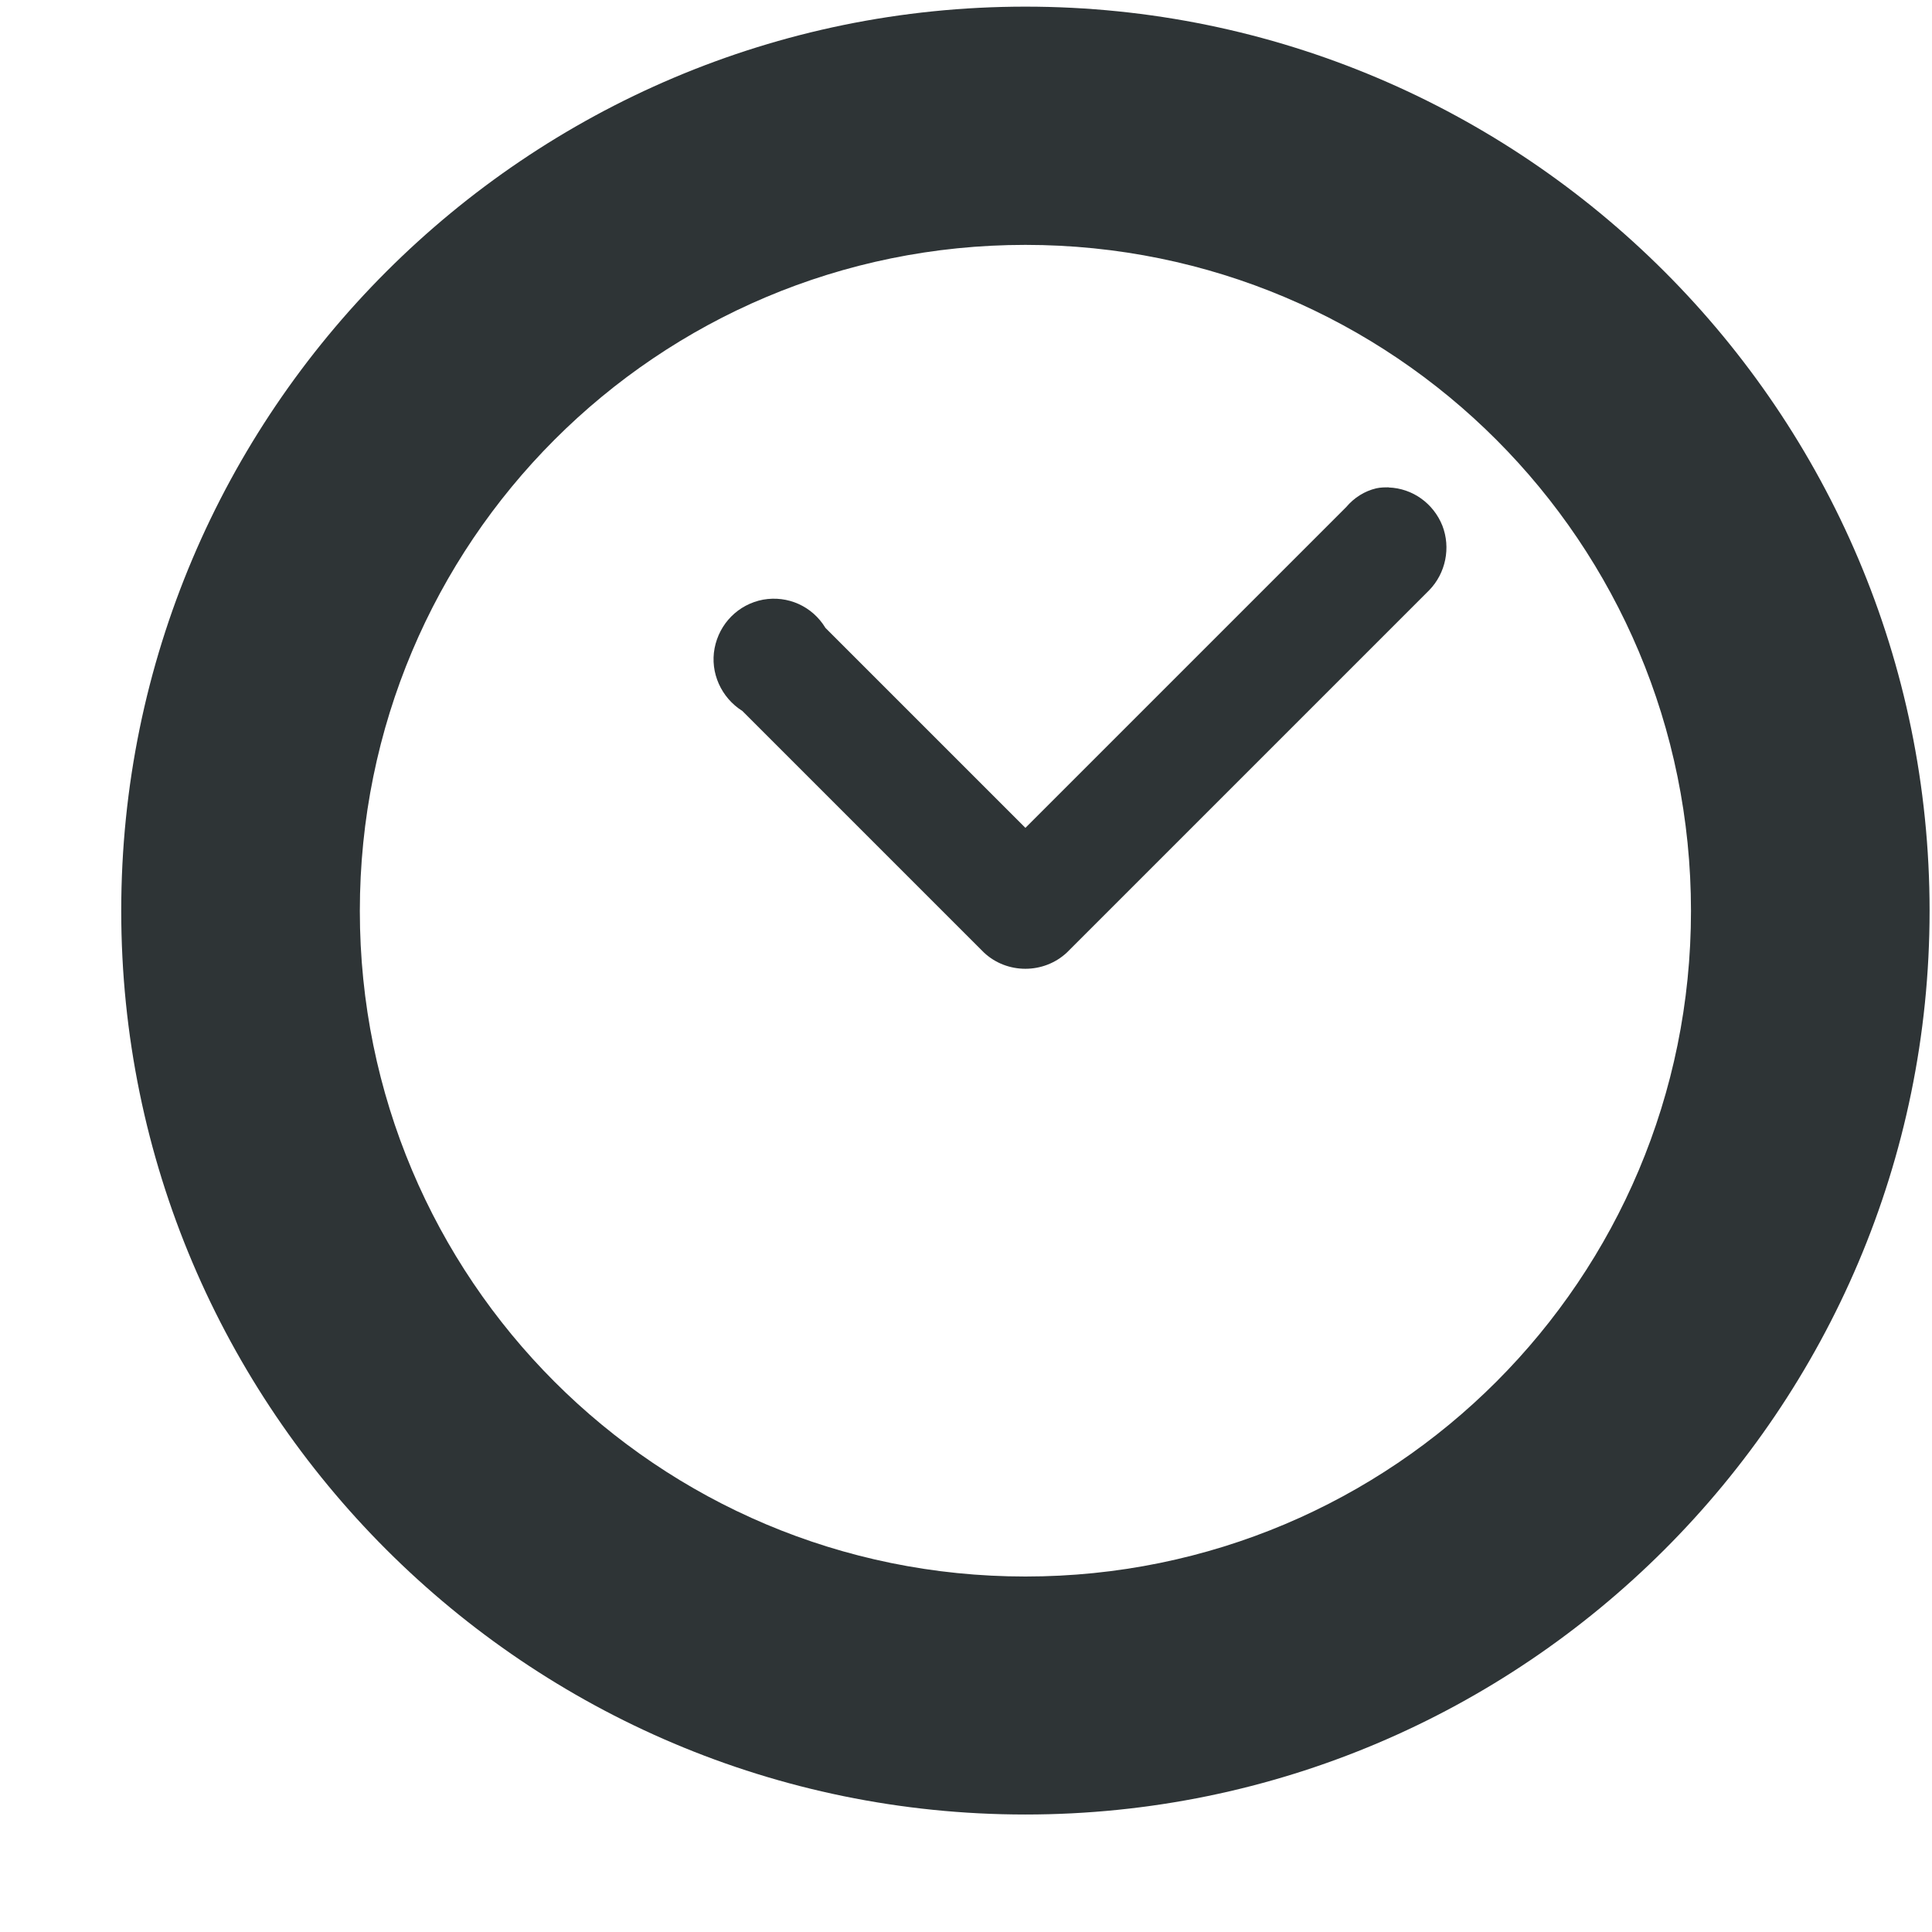
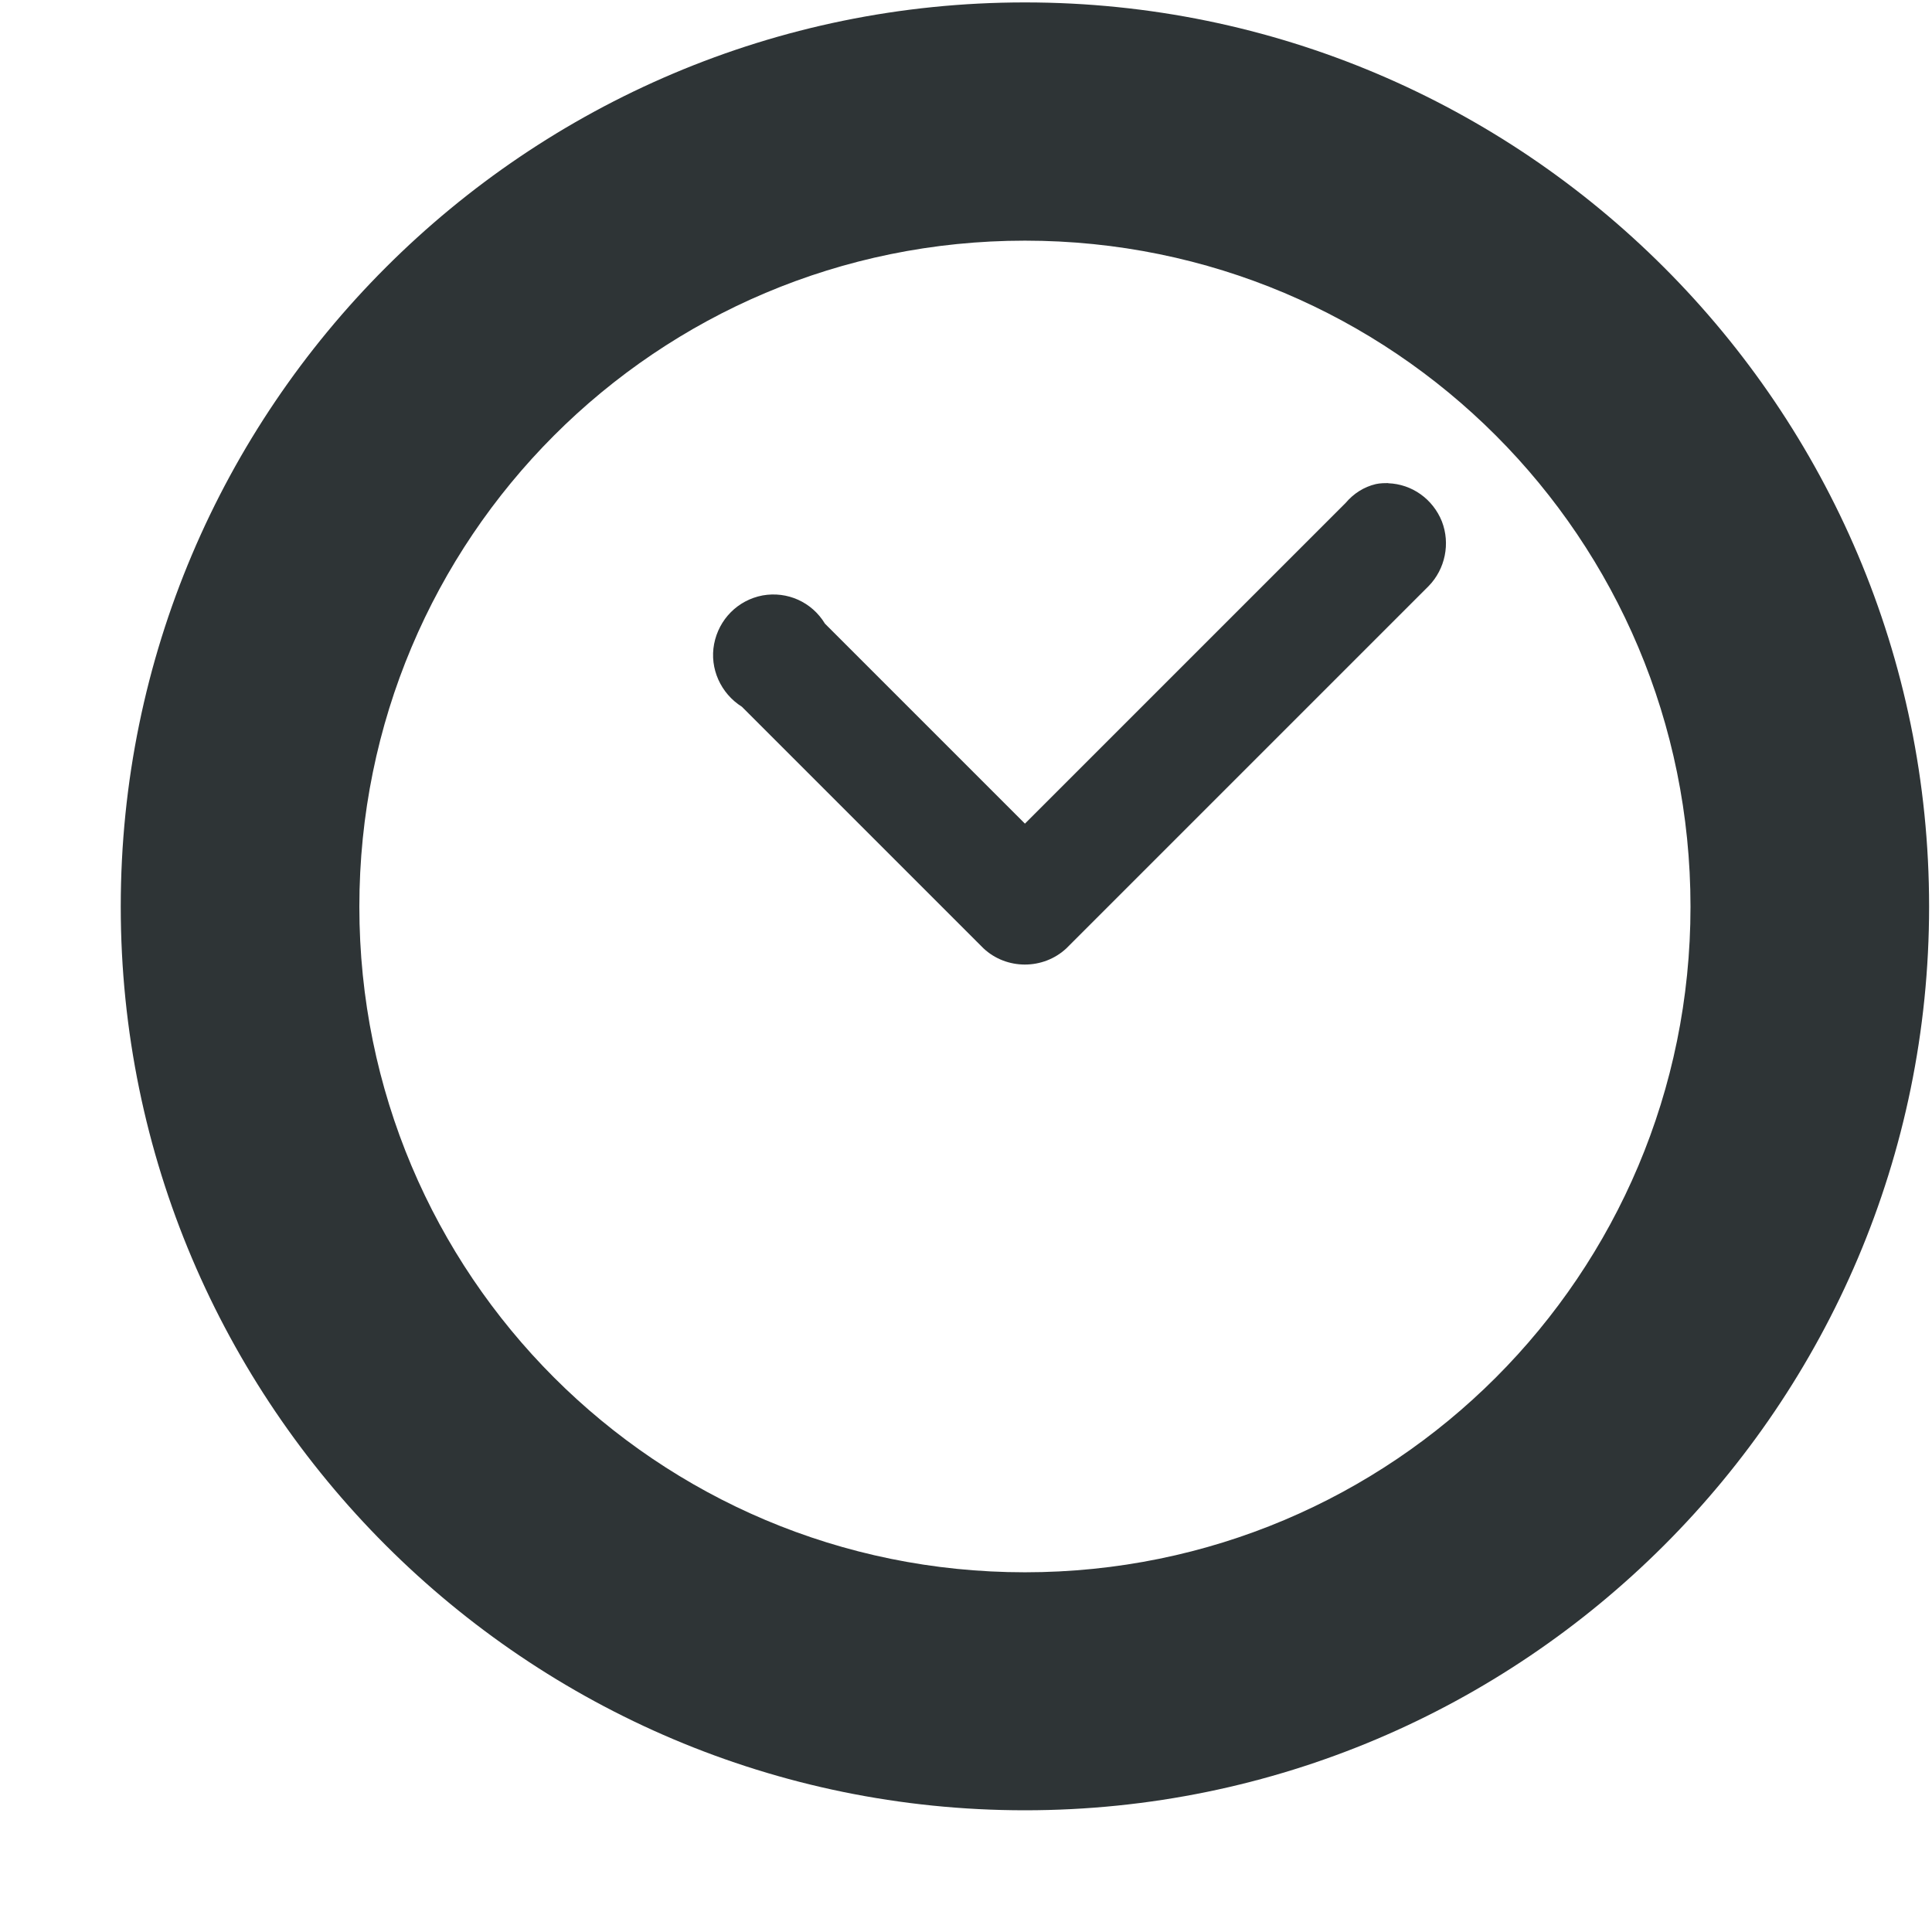
<svg xmlns="http://www.w3.org/2000/svg" height="16px" viewBox="0 0 16 16" width="16px">
-   <path d="m 8.492 0.055 c -4.129 0 -7.488 3.355 -7.488 7.488 c 0 4.129 3.359 7.484 7.488 7.484 c 4.129 0 7.488 -3.355 7.488 -7.484 c 0 -4.133 -3.359 -7.488 -7.488 -7.488 z m 0 1.973 c 3.051 0 5.512 2.465 5.512 5.516 c 0 3.047 -2.461 5.512 -5.512 5.512 c -3.051 0 -5.512 -2.465 -5.512 -5.512 c 0 -3.051 2.461 -5.516 5.512 -5.516 z m 3.008 2.008 c -0.031 0 -0.066 0 -0.102 0.008 c -0.098 0.023 -0.184 0.078 -0.25 0.156 l -2.656 2.656 l -1.656 -1.656 c -0.109 -0.18 -0.312 -0.27 -0.516 -0.234 c -0.207 0.039 -0.363 0.199 -0.402 0.402 c -0.039 0.203 0.055 0.41 0.23 0.52 l 2 2 c 0.191 0.18 0.496 0.18 0.688 0 l 3 -3 c 0.137 -0.141 0.18 -0.352 0.109 -0.535 c -0.074 -0.184 -0.246 -0.309 -0.445 -0.316 z m 0 0" fill="#2e3436" />
+   <path d="m 8.488 0.02 c -4.129 0 -7.488 3.355 -7.488 7.488 c 0 4.129 3.359 7.484 7.488 7.484 c 4.129 0 7.488 -3.355 7.488 -7.484 c 0 -4.133 -3.359 -7.488 -7.488 -7.488 z m 0 1.973 c 3.051 0 5.512 2.465 5.512 5.516 c 0 3.047 -2.461 5.512 -5.512 5.512 s -5.512 -2.465 -5.512 -5.512 c 0 -3.051 2.461 -5.516 5.512 -5.516 z m 3.008 2.008 c -0.031 0 -0.066 0 -0.102 0.008 c -0.098 0.023 -0.184 0.078 -0.25 0.156 l -2.656 2.656 l -1.656 -1.656 c -0.109 -0.18 -0.312 -0.27 -0.516 -0.234 c -0.207 0.039 -0.363 0.199 -0.402 0.402 c -0.039 0.203 0.055 0.41 0.23 0.52 l 2 2 c 0.191 0.18 0.496 0.18 0.688 0 l 3 -3 c 0.137 -0.141 0.18 -0.352 0.109 -0.535 c -0.074 -0.184 -0.246 -0.309 -0.445 -0.316 z m 0 0" fill="#2e3436" />
</svg>
